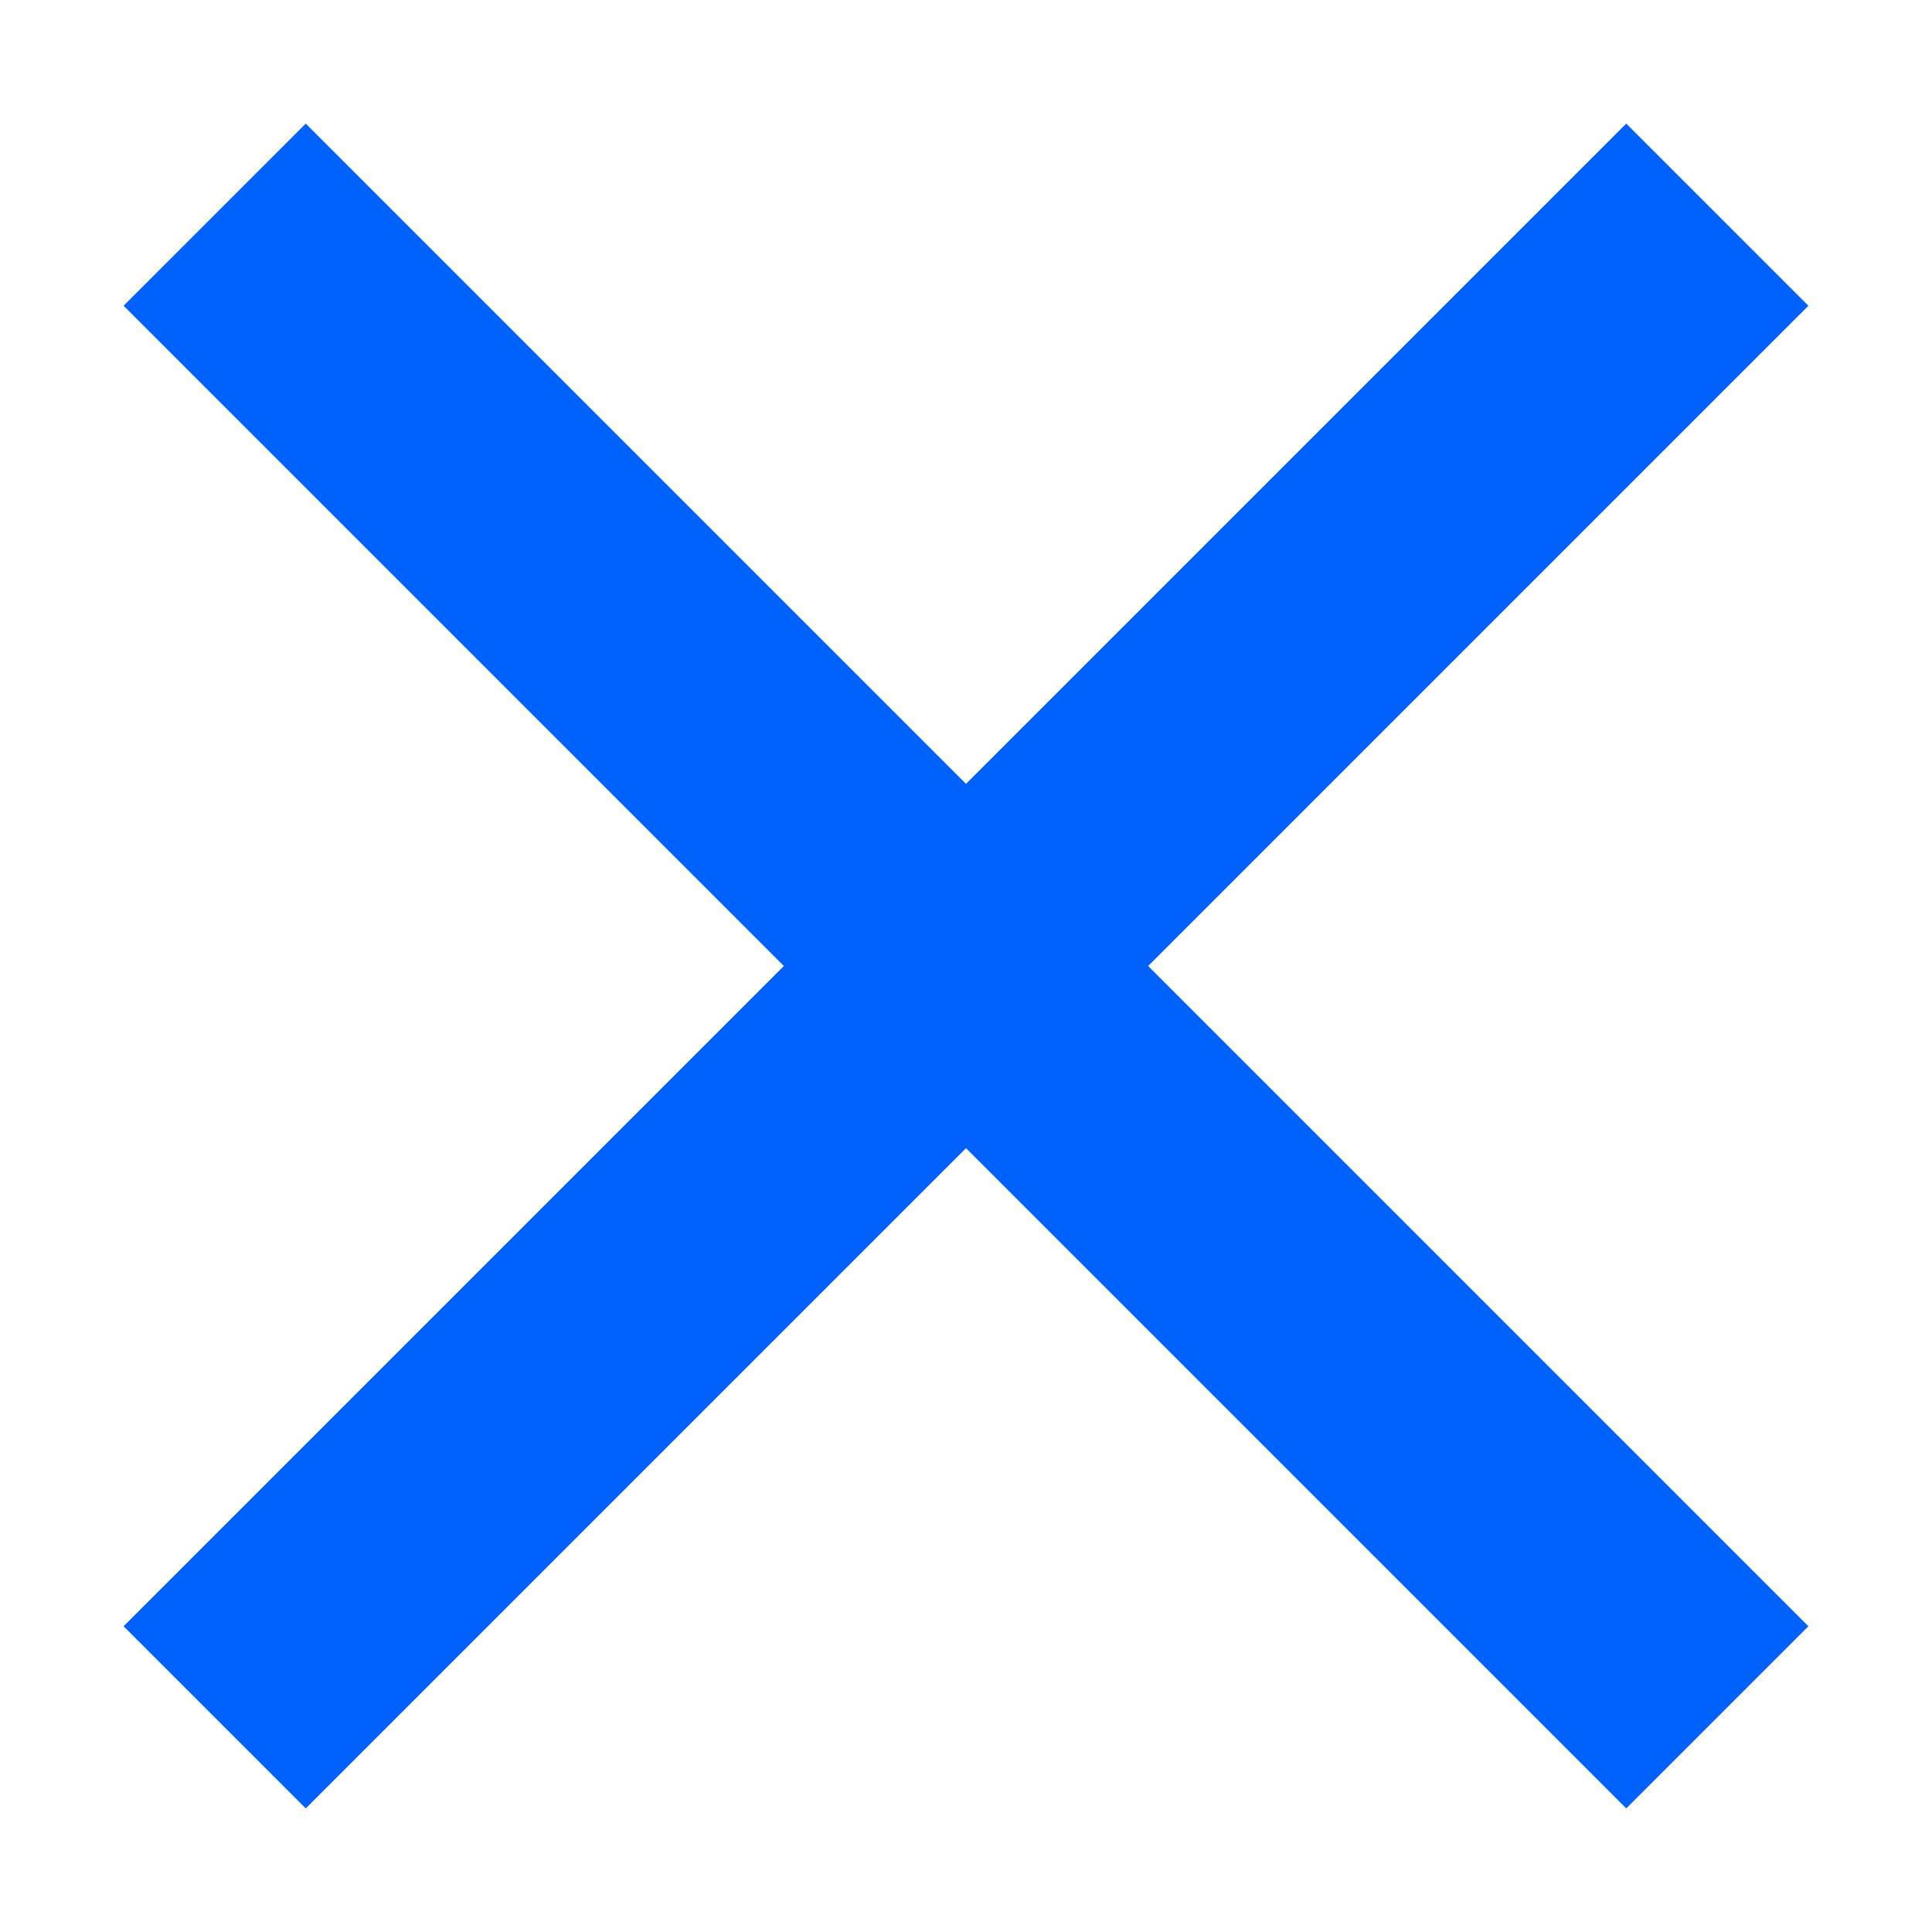
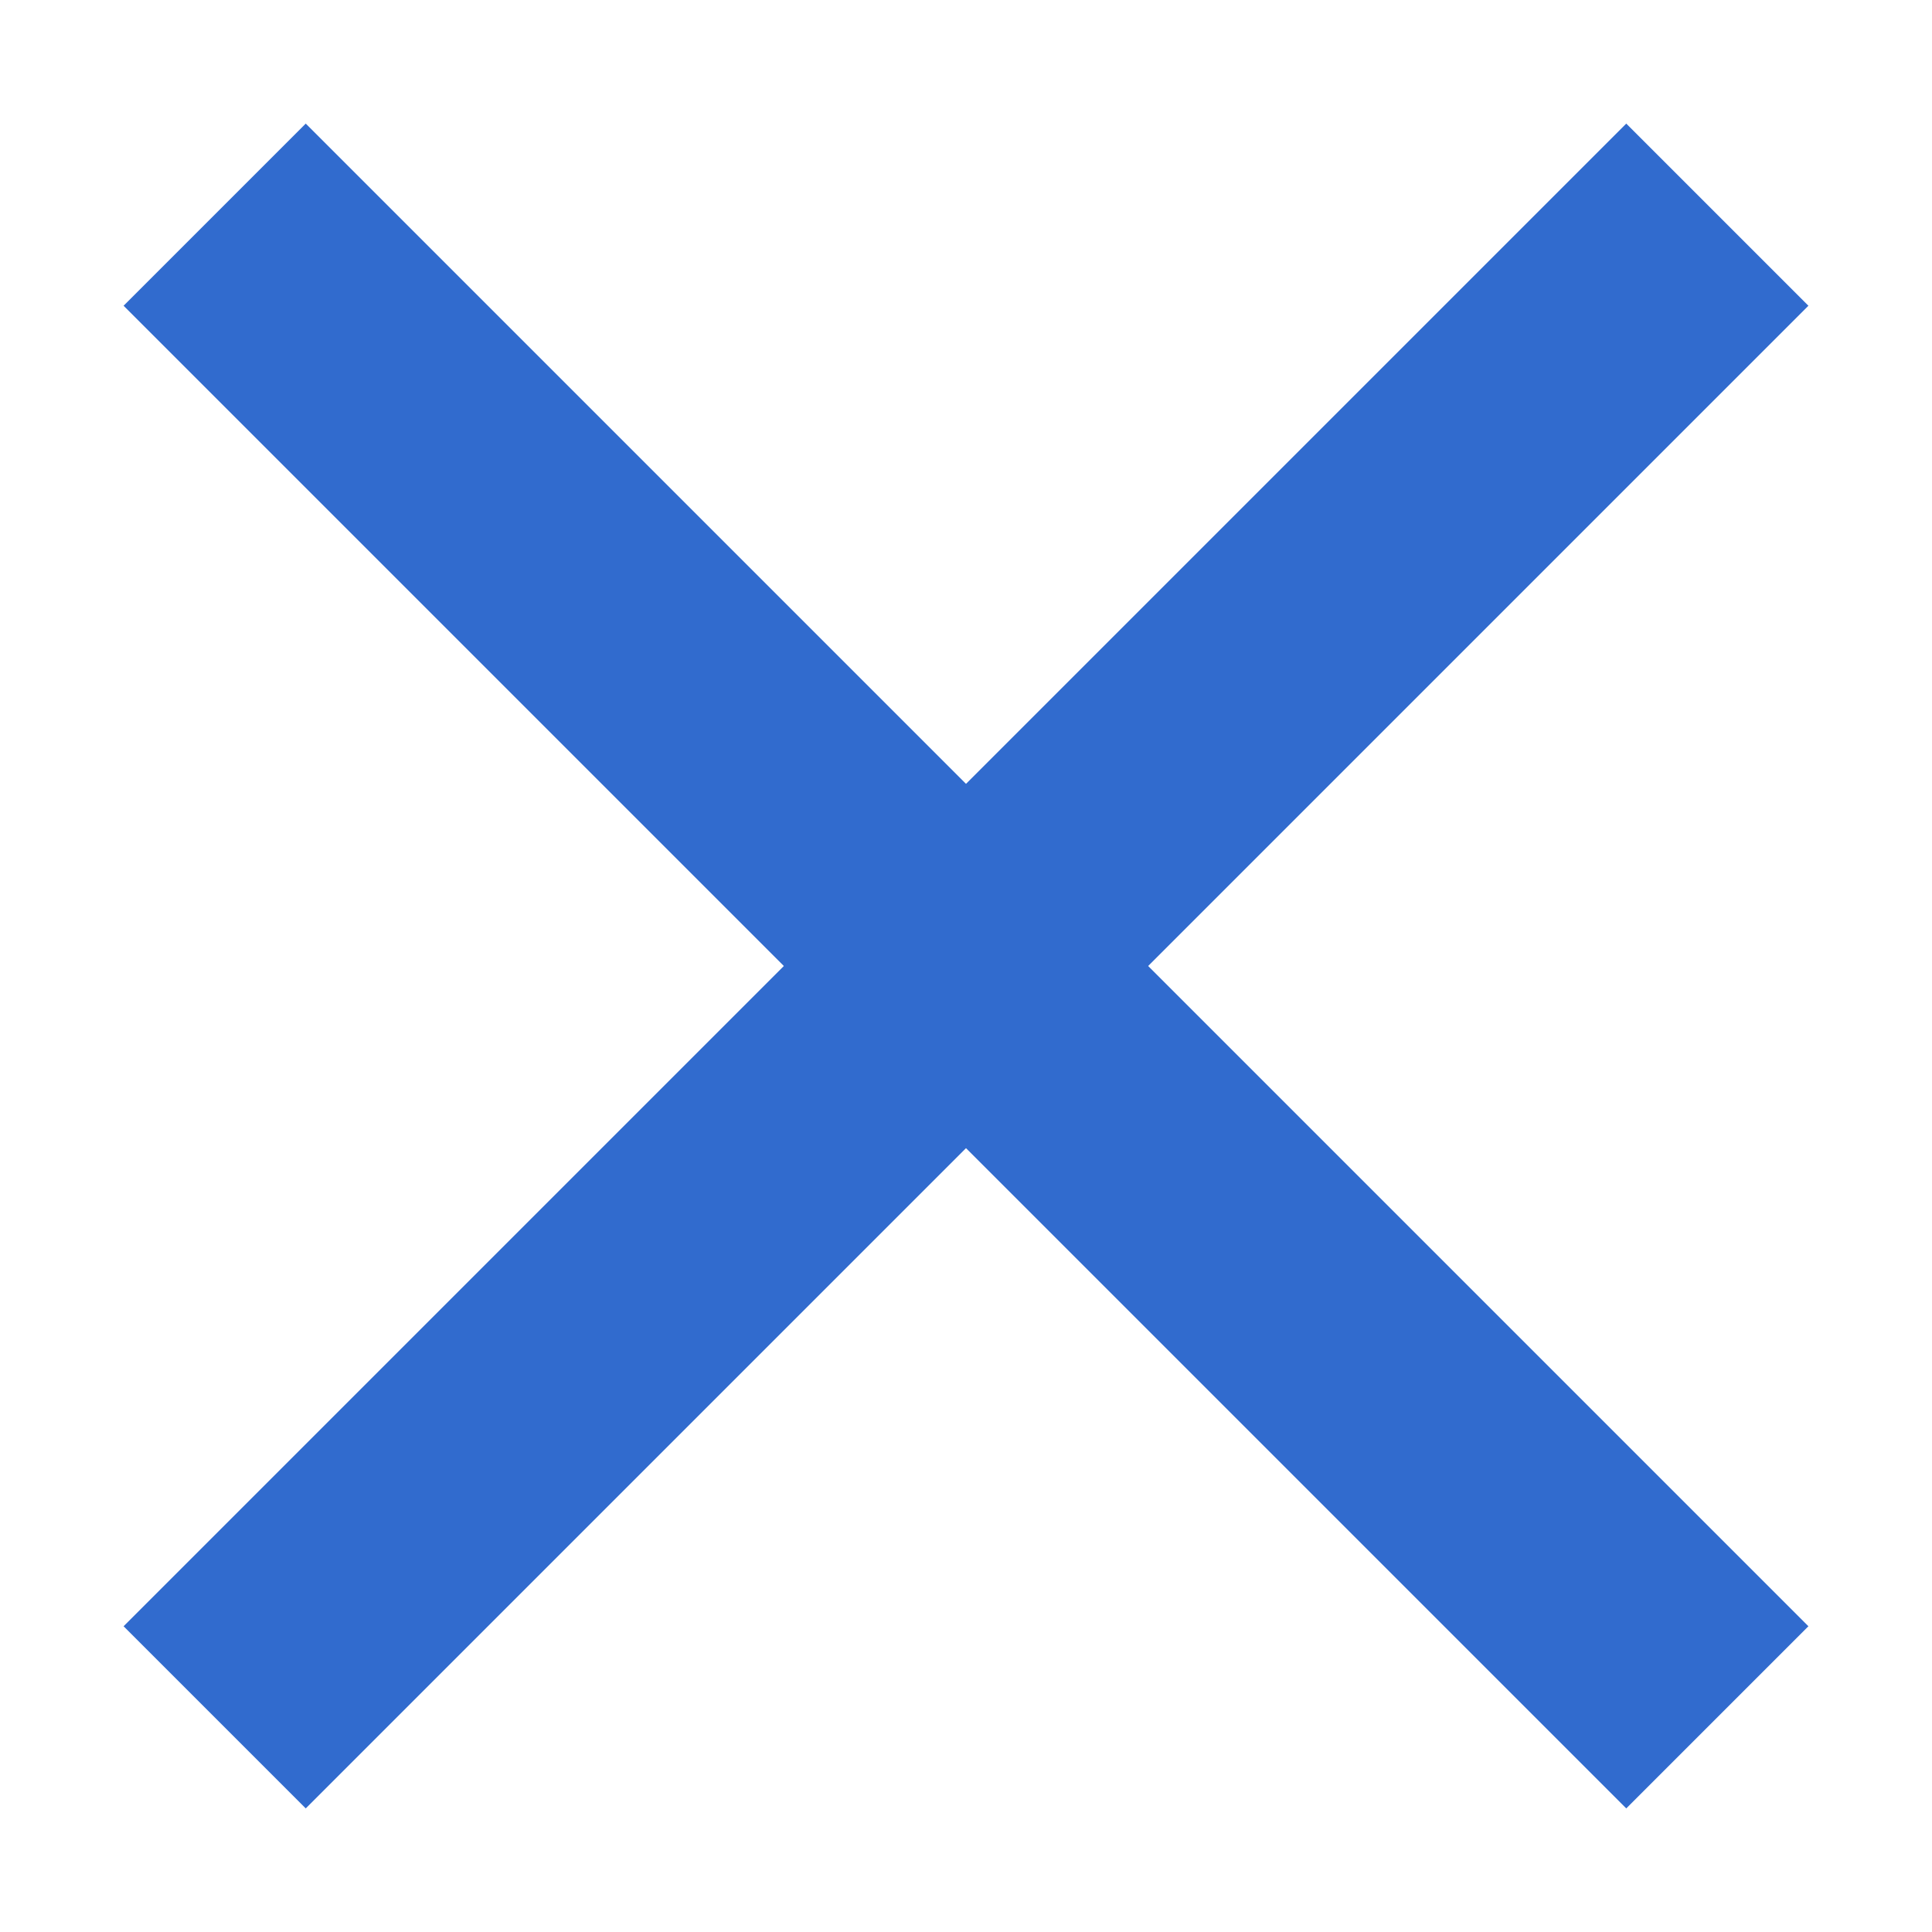
<svg xmlns="http://www.w3.org/2000/svg" width="9" height="9" viewBox="0 0 9 9" fill="none">
-   <path d="M1 1L4.5 4.5L8 1" stroke="#0061FF" stroke-width="1.2" />
-   <path d="M8 8L4.5 4.5L1 8" stroke="#0061FF" stroke-width="1.2" />
+   <path d="M1 1L4.5 4.5L8 1" stroke="#316bce" stroke-width="1.2" />
+   <path d="M8 8L4.5 4.5L1 8" stroke="#316bce" stroke-width="1.2" />
</svg>
